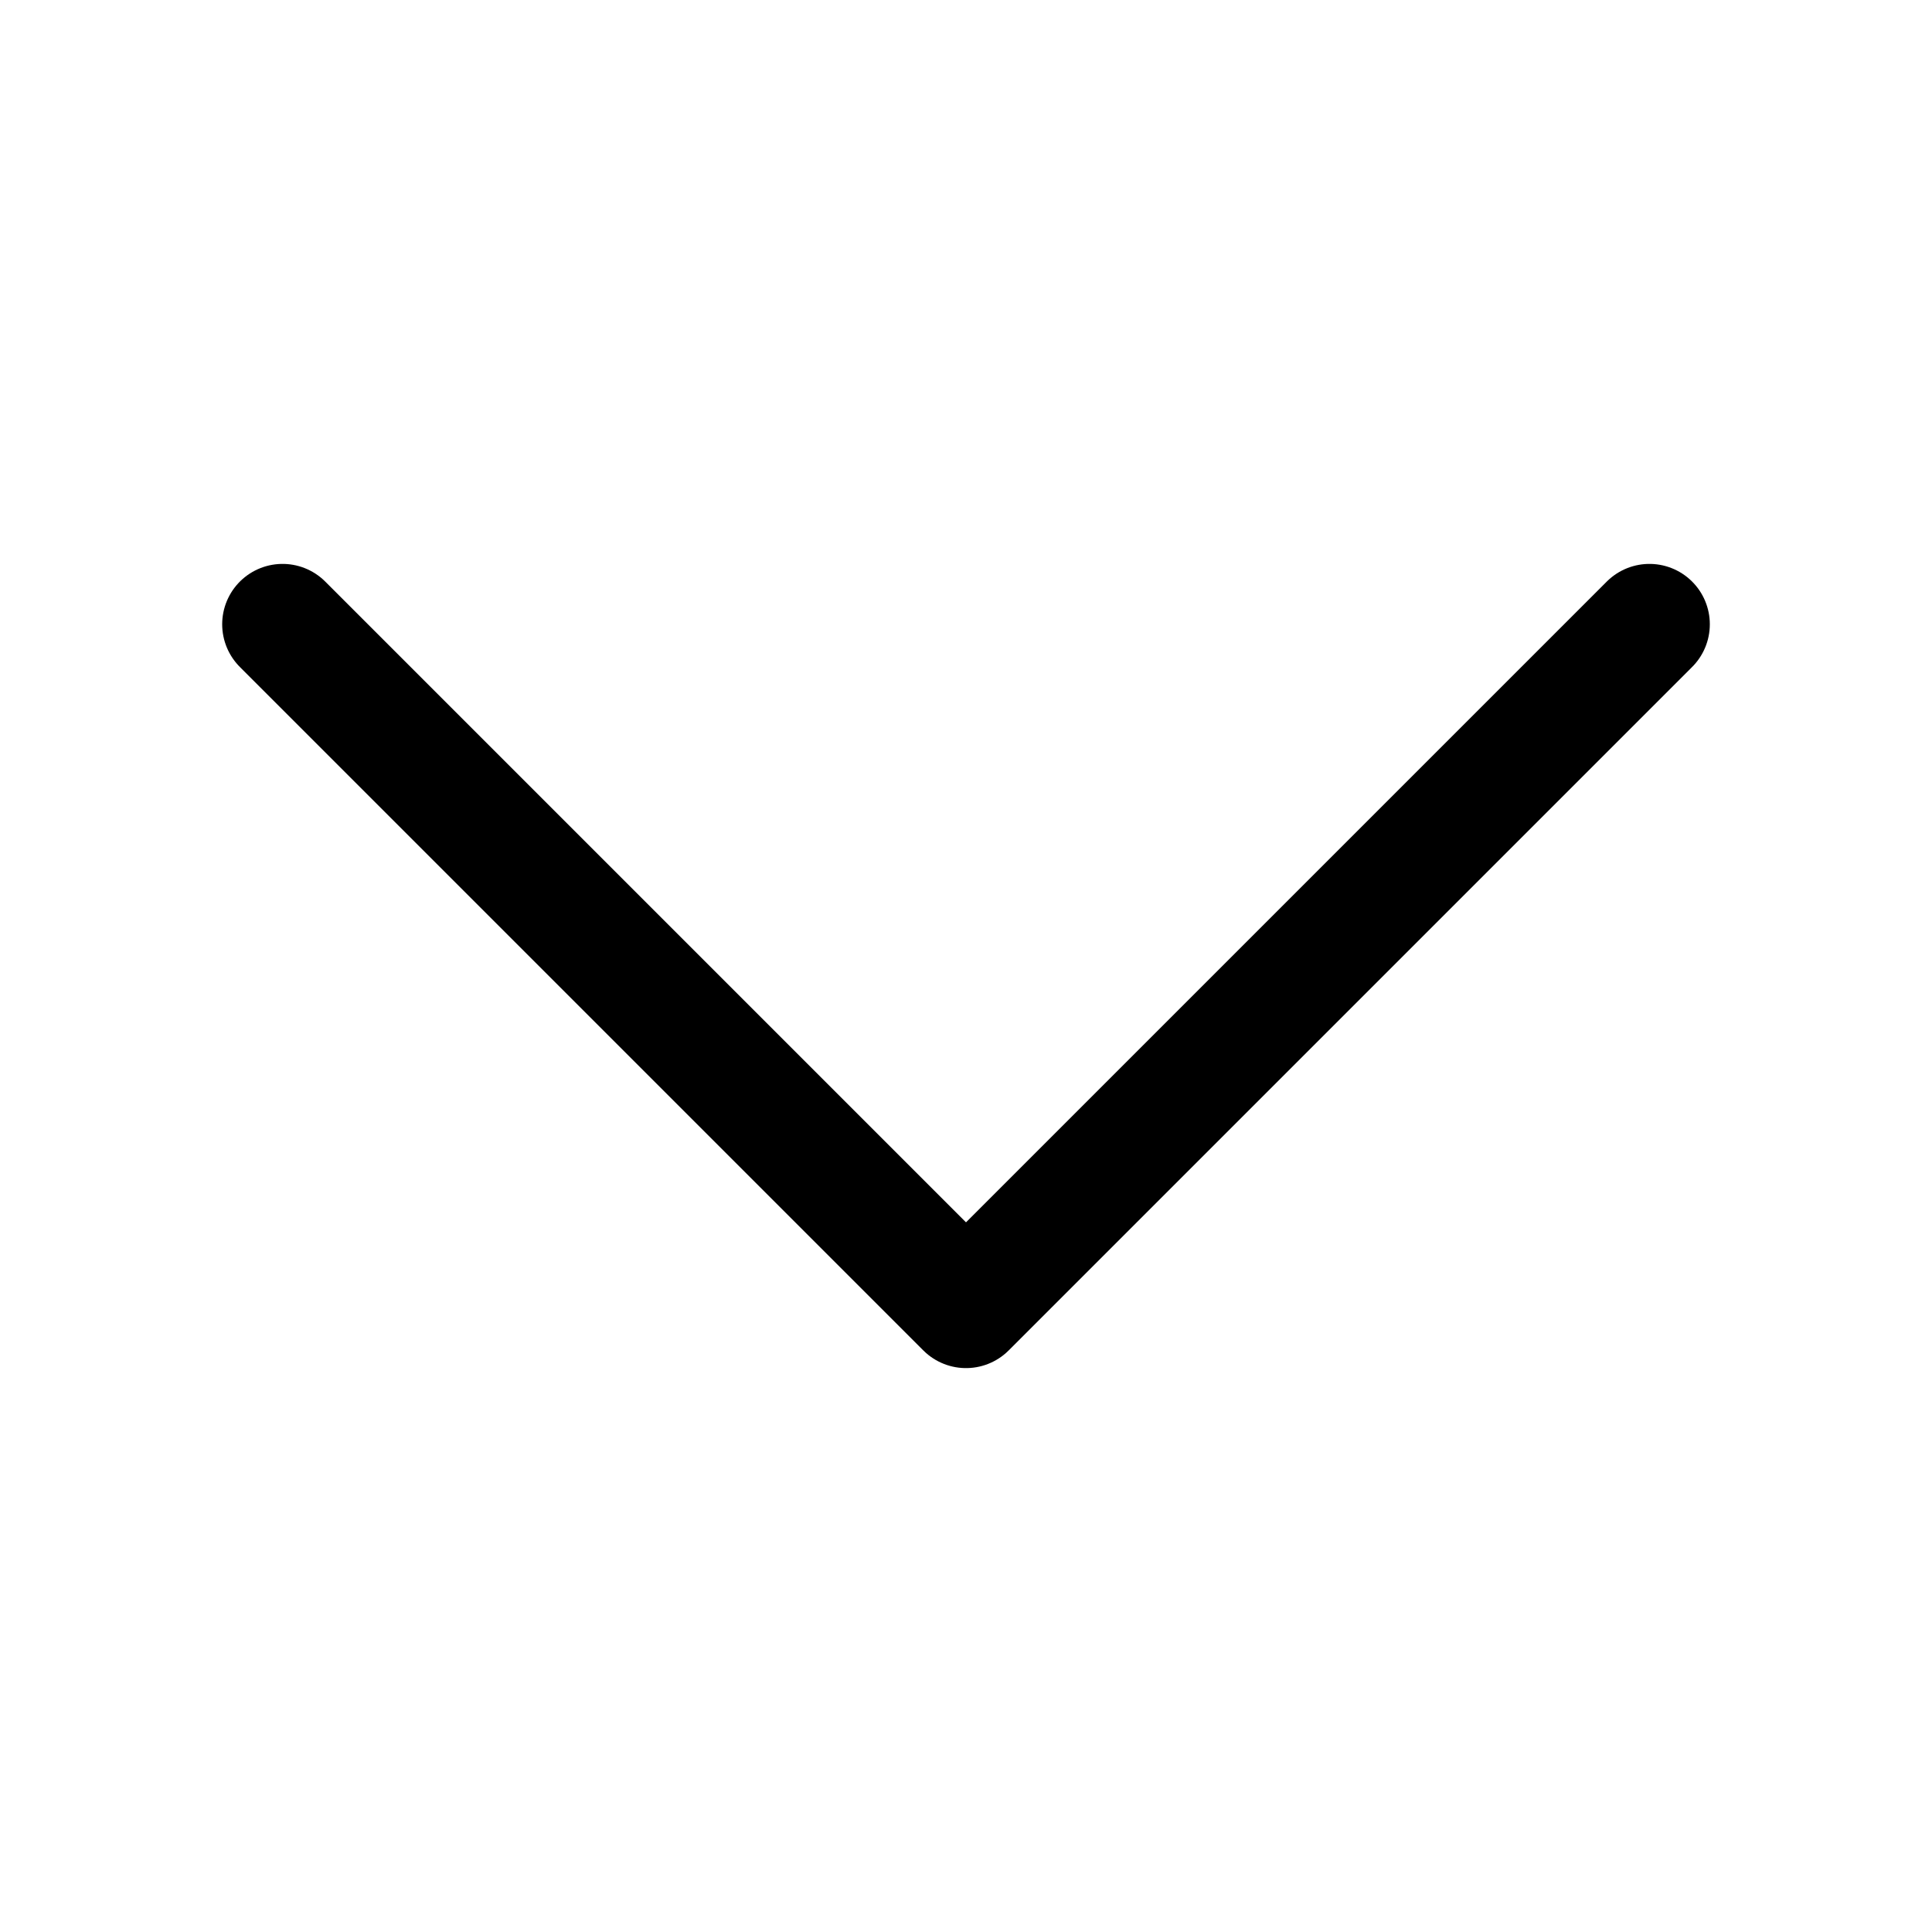
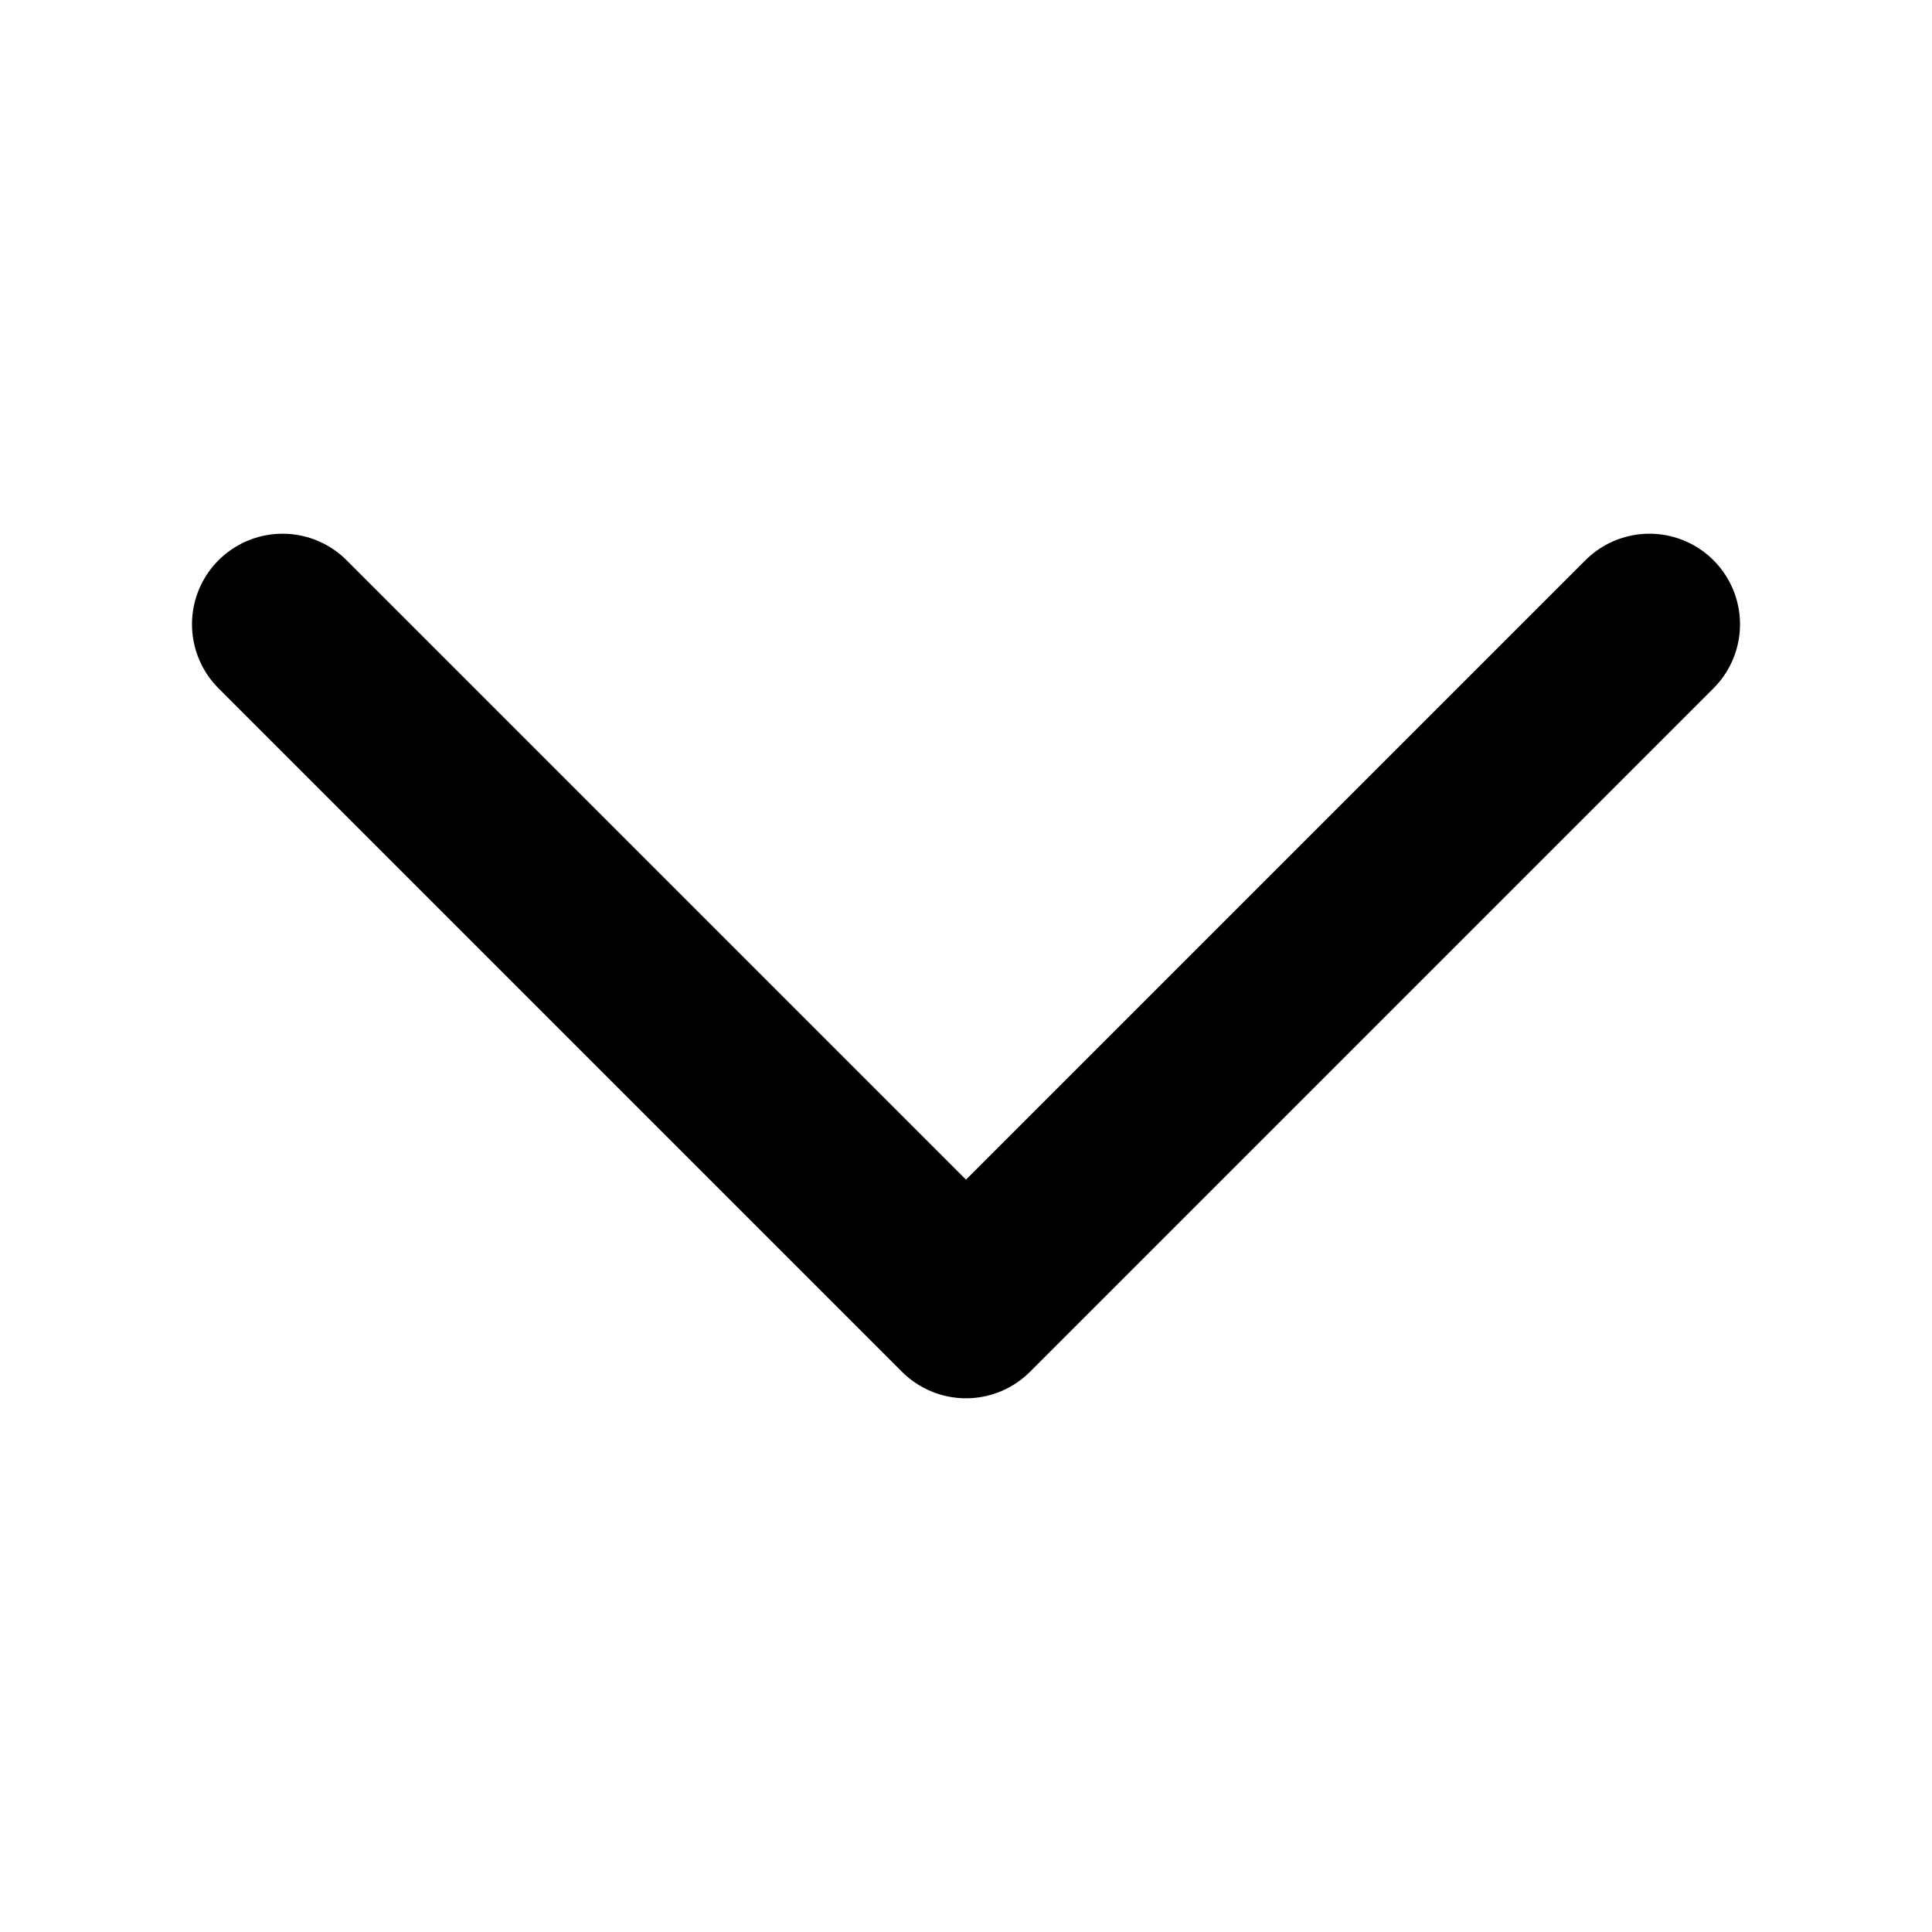
<svg xmlns="http://www.w3.org/2000/svg" data-name="arrow-down" viewBox="0 0 16 16">
  <defs>
-     <style>.cls-1{fill:none;stroke:currentColor;stroke-linecap:round;stroke-linejoin:round;}</style>
+     <style>.cls-1{fill:none;stroke:currentColor;stroke-linecap:round;stroke-linejoin:round;stroke-width:1.5px;}</style>
  </defs>
  <polyline class="cls-1" points="13.66 5.17 8 10.83 2.34 5.17" />
</svg>
